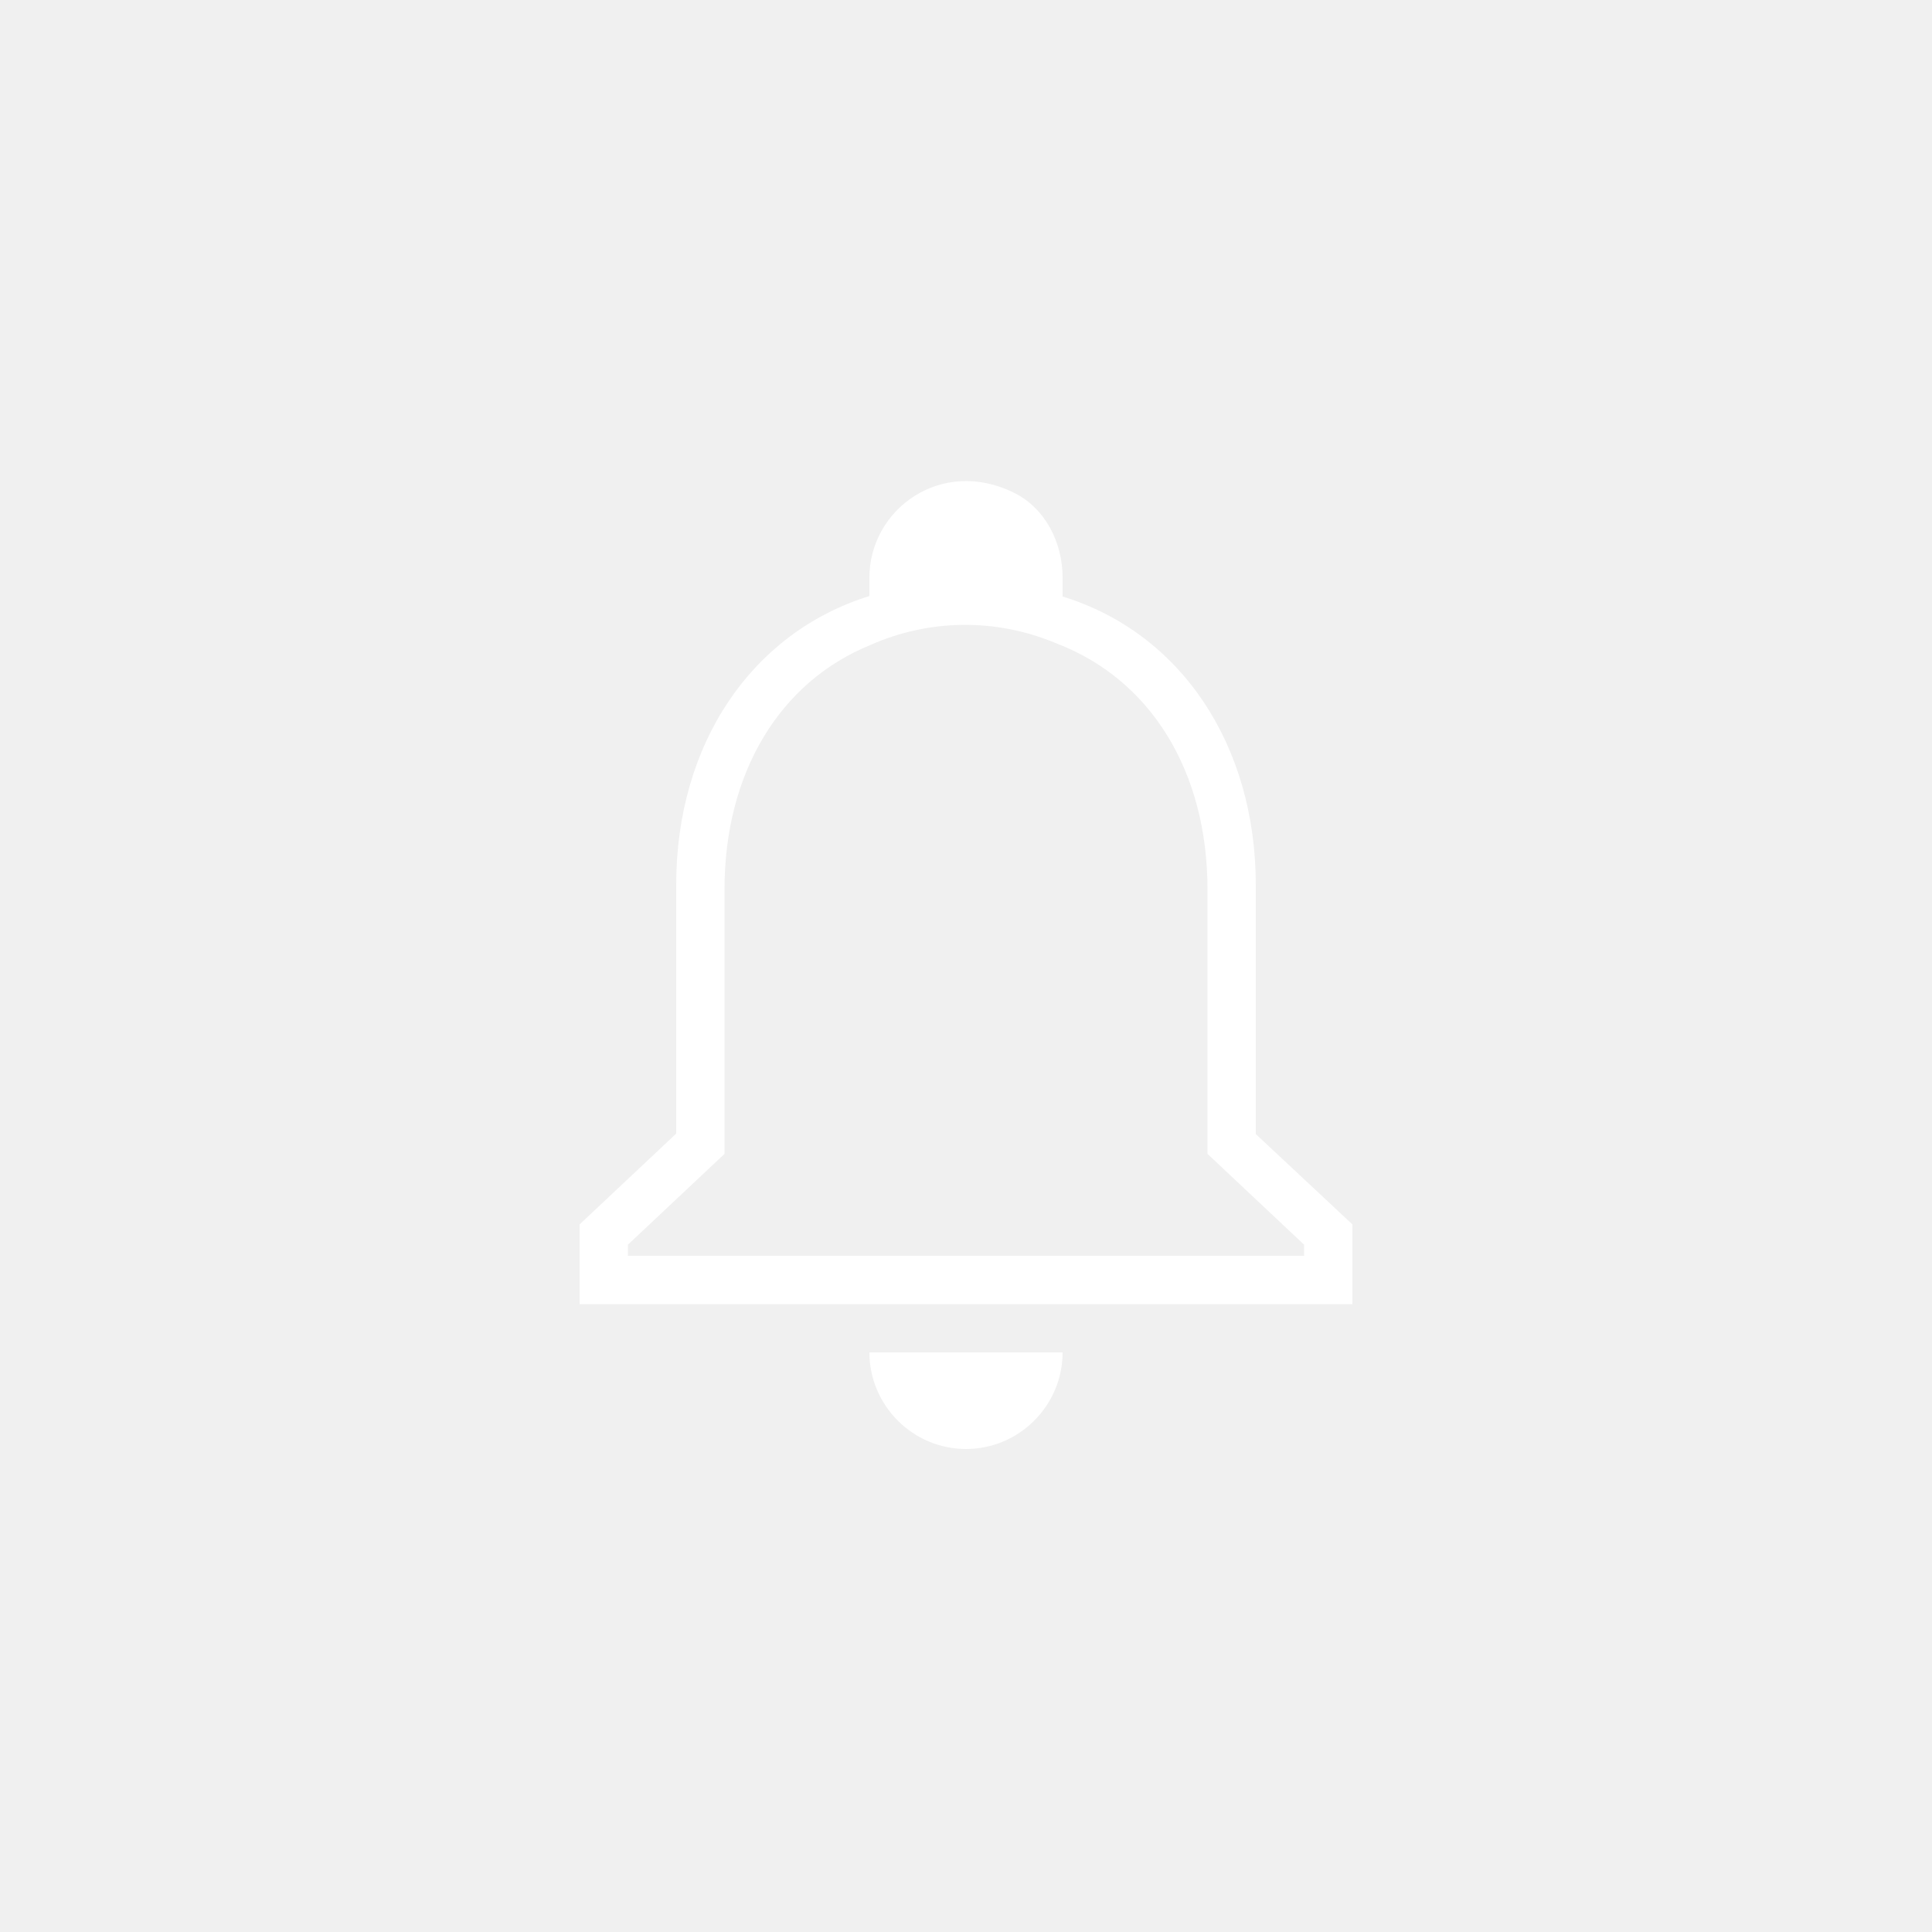
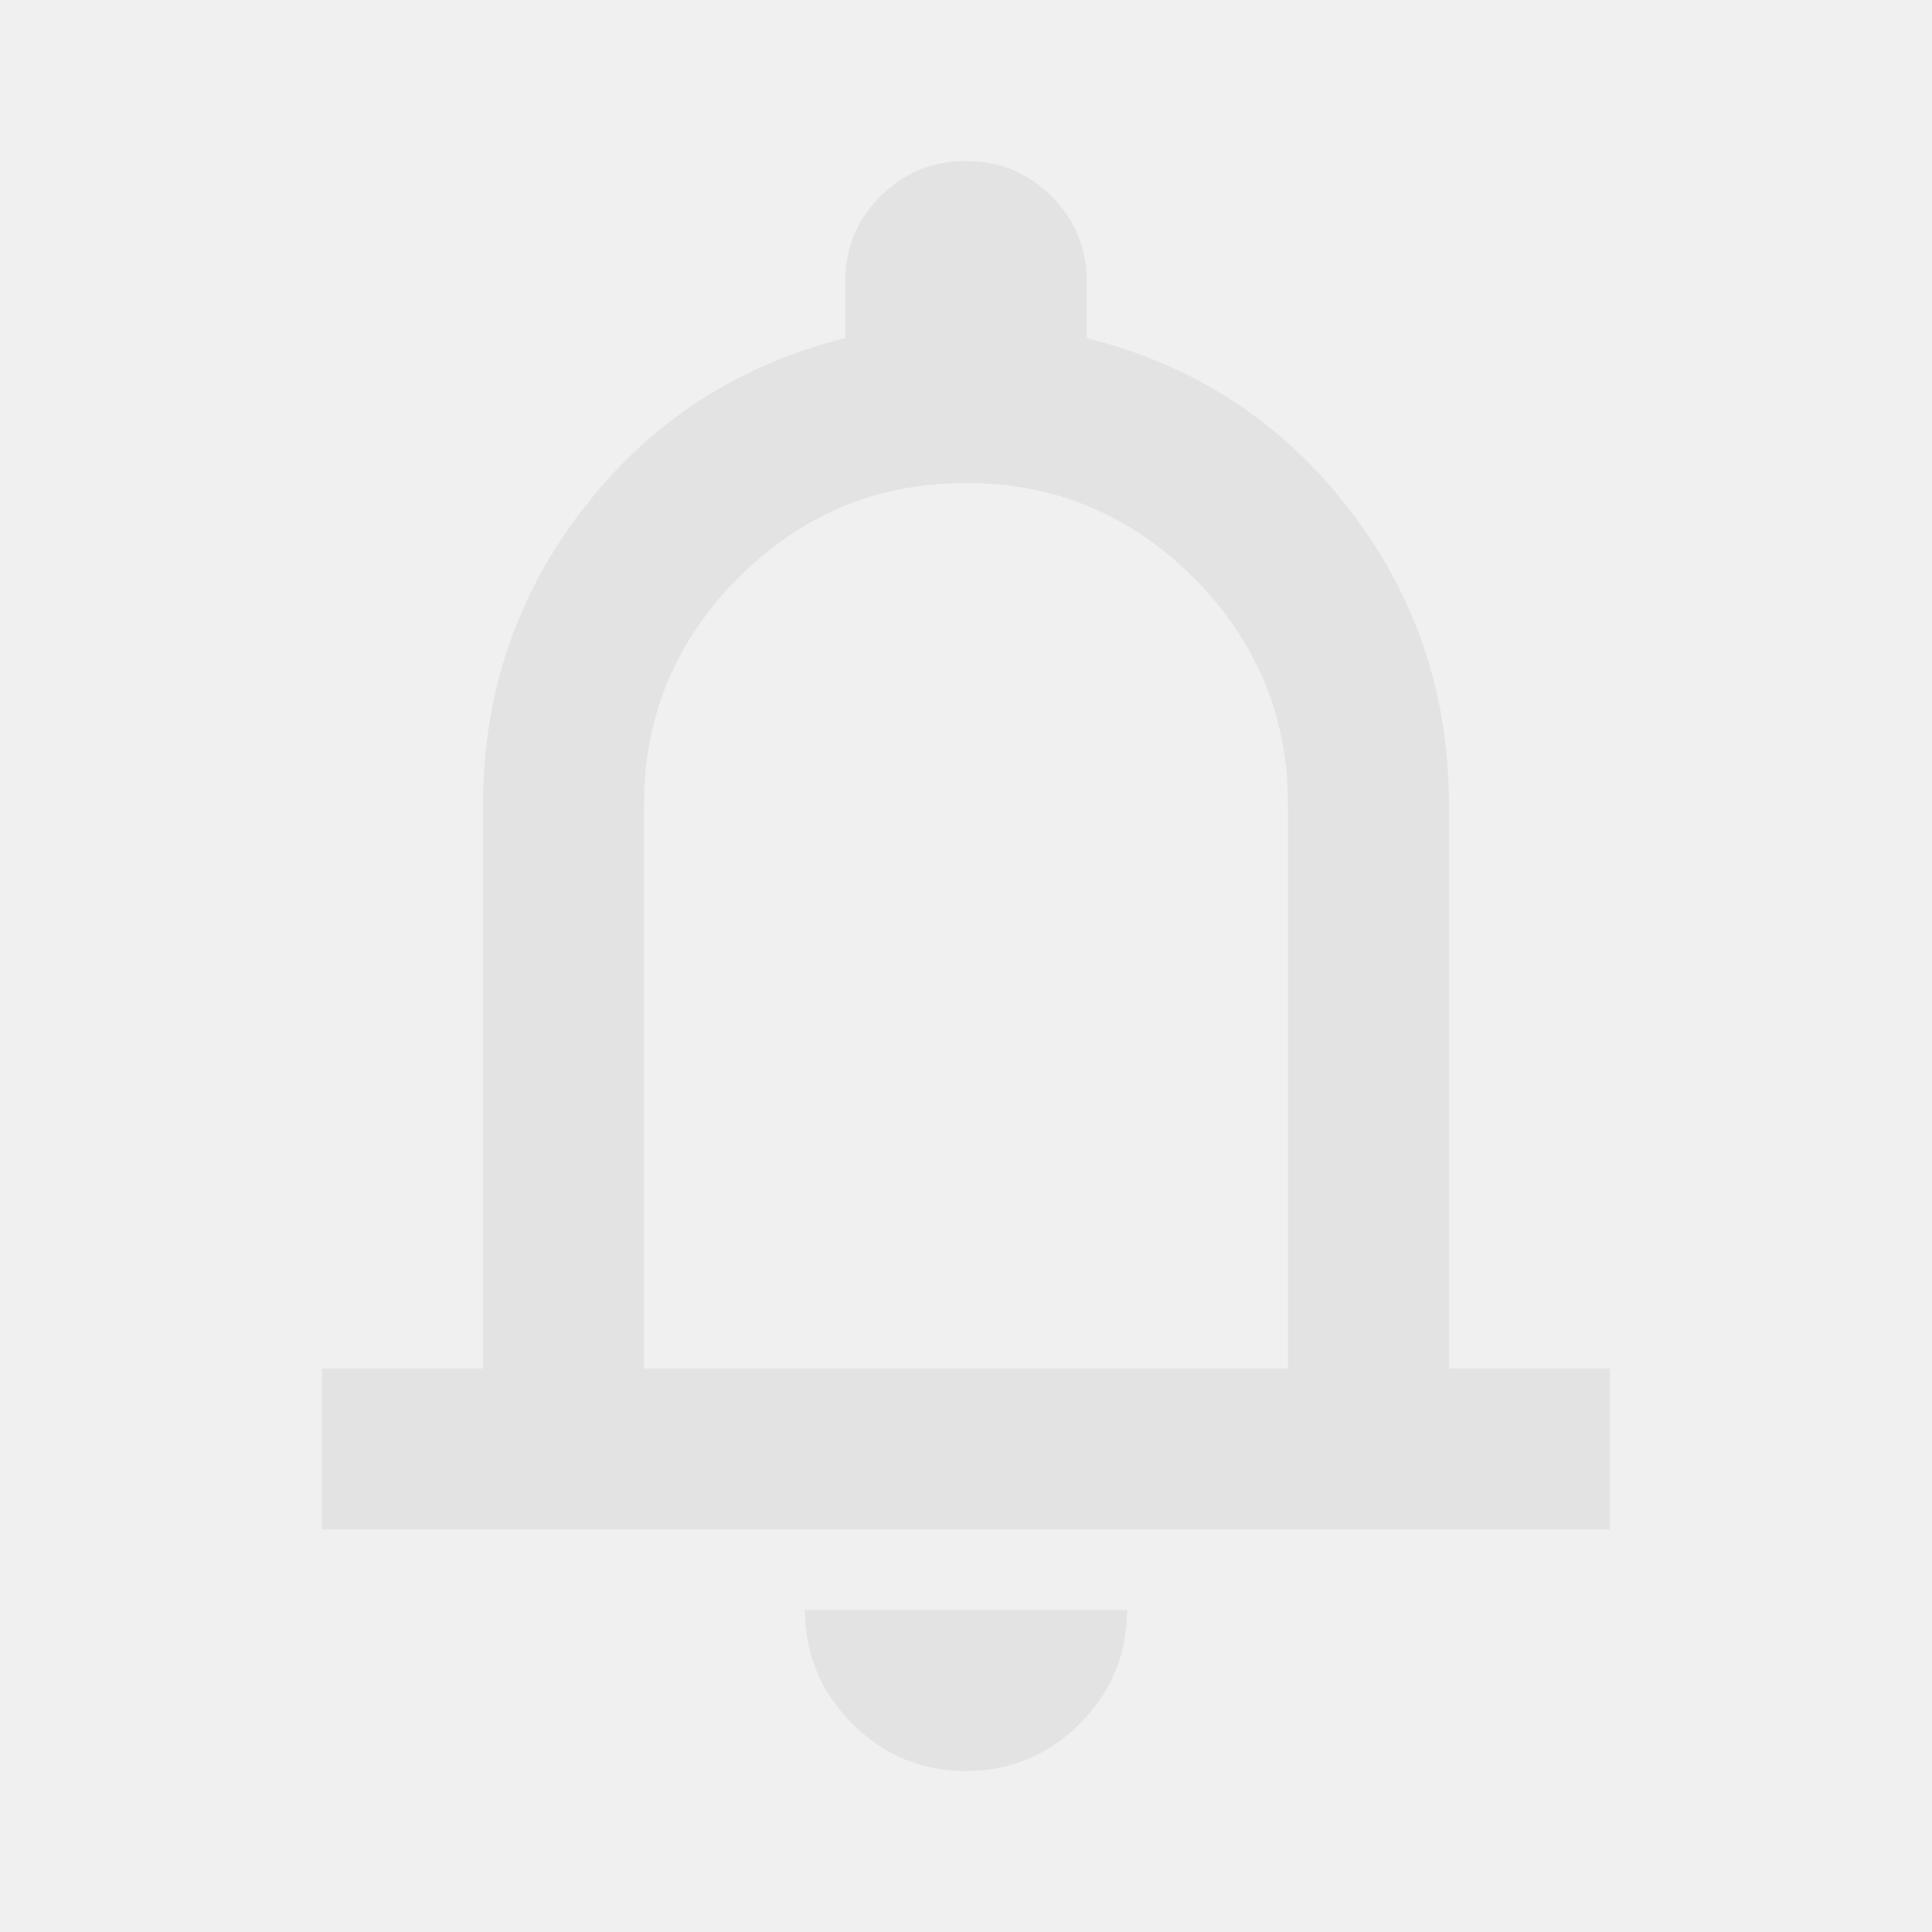
- <svg xmlns="http://www.w3.org/2000/svg" width="40" height="40" viewBox="0 0 40 40" fill="none">
-   <path d="M18 28H22C22 29.1 21.1 30 20 30C18.9 30 18 29.1 18 28ZM28 25.35V27H12V25.35L14 23.47V18.32C14 15.4 15.56 13.1 18 12.34V11.96C18 10.54 19.49 9.46 20.99 10.2C21.64 10.52 22 11.23 22 11.96V12.35C24.44 13.1 26 15.41 26 18.33V23.48L28 25.35ZM27 25.77L25 23.89V18.42C25 15.95 23.81 14.06 21.87 13.32C20.61 12.79 19.23 12.82 18.03 13.35C16.15 14.11 15 15.99 15 18.42V23.89L13 25.77V26H27V25.77Z" fill="white" />
+ <svg xmlns="http://www.w3.org/2000/svg" height="24px" viewBox="0 -960 960 960" width="24px" fill="#e3e3e3">
+   <path d="M160-200v-80h80v-280q0-83 50-147.5T420-792v-28q0-25 17.5-42.5T480-880q25 0 42.5 17.5T540-820v28q80 20 130 84.5T720-560v280h80v80H160Zm320-300Zm0 420q-33 0-56.5-23.5T400-160h160q0 33-23.5 56.5T480-80ZM320-280h320v-280q0-66-47-113t-113-47q-66 0-113 47t-47 113v280Z" />
</svg>
